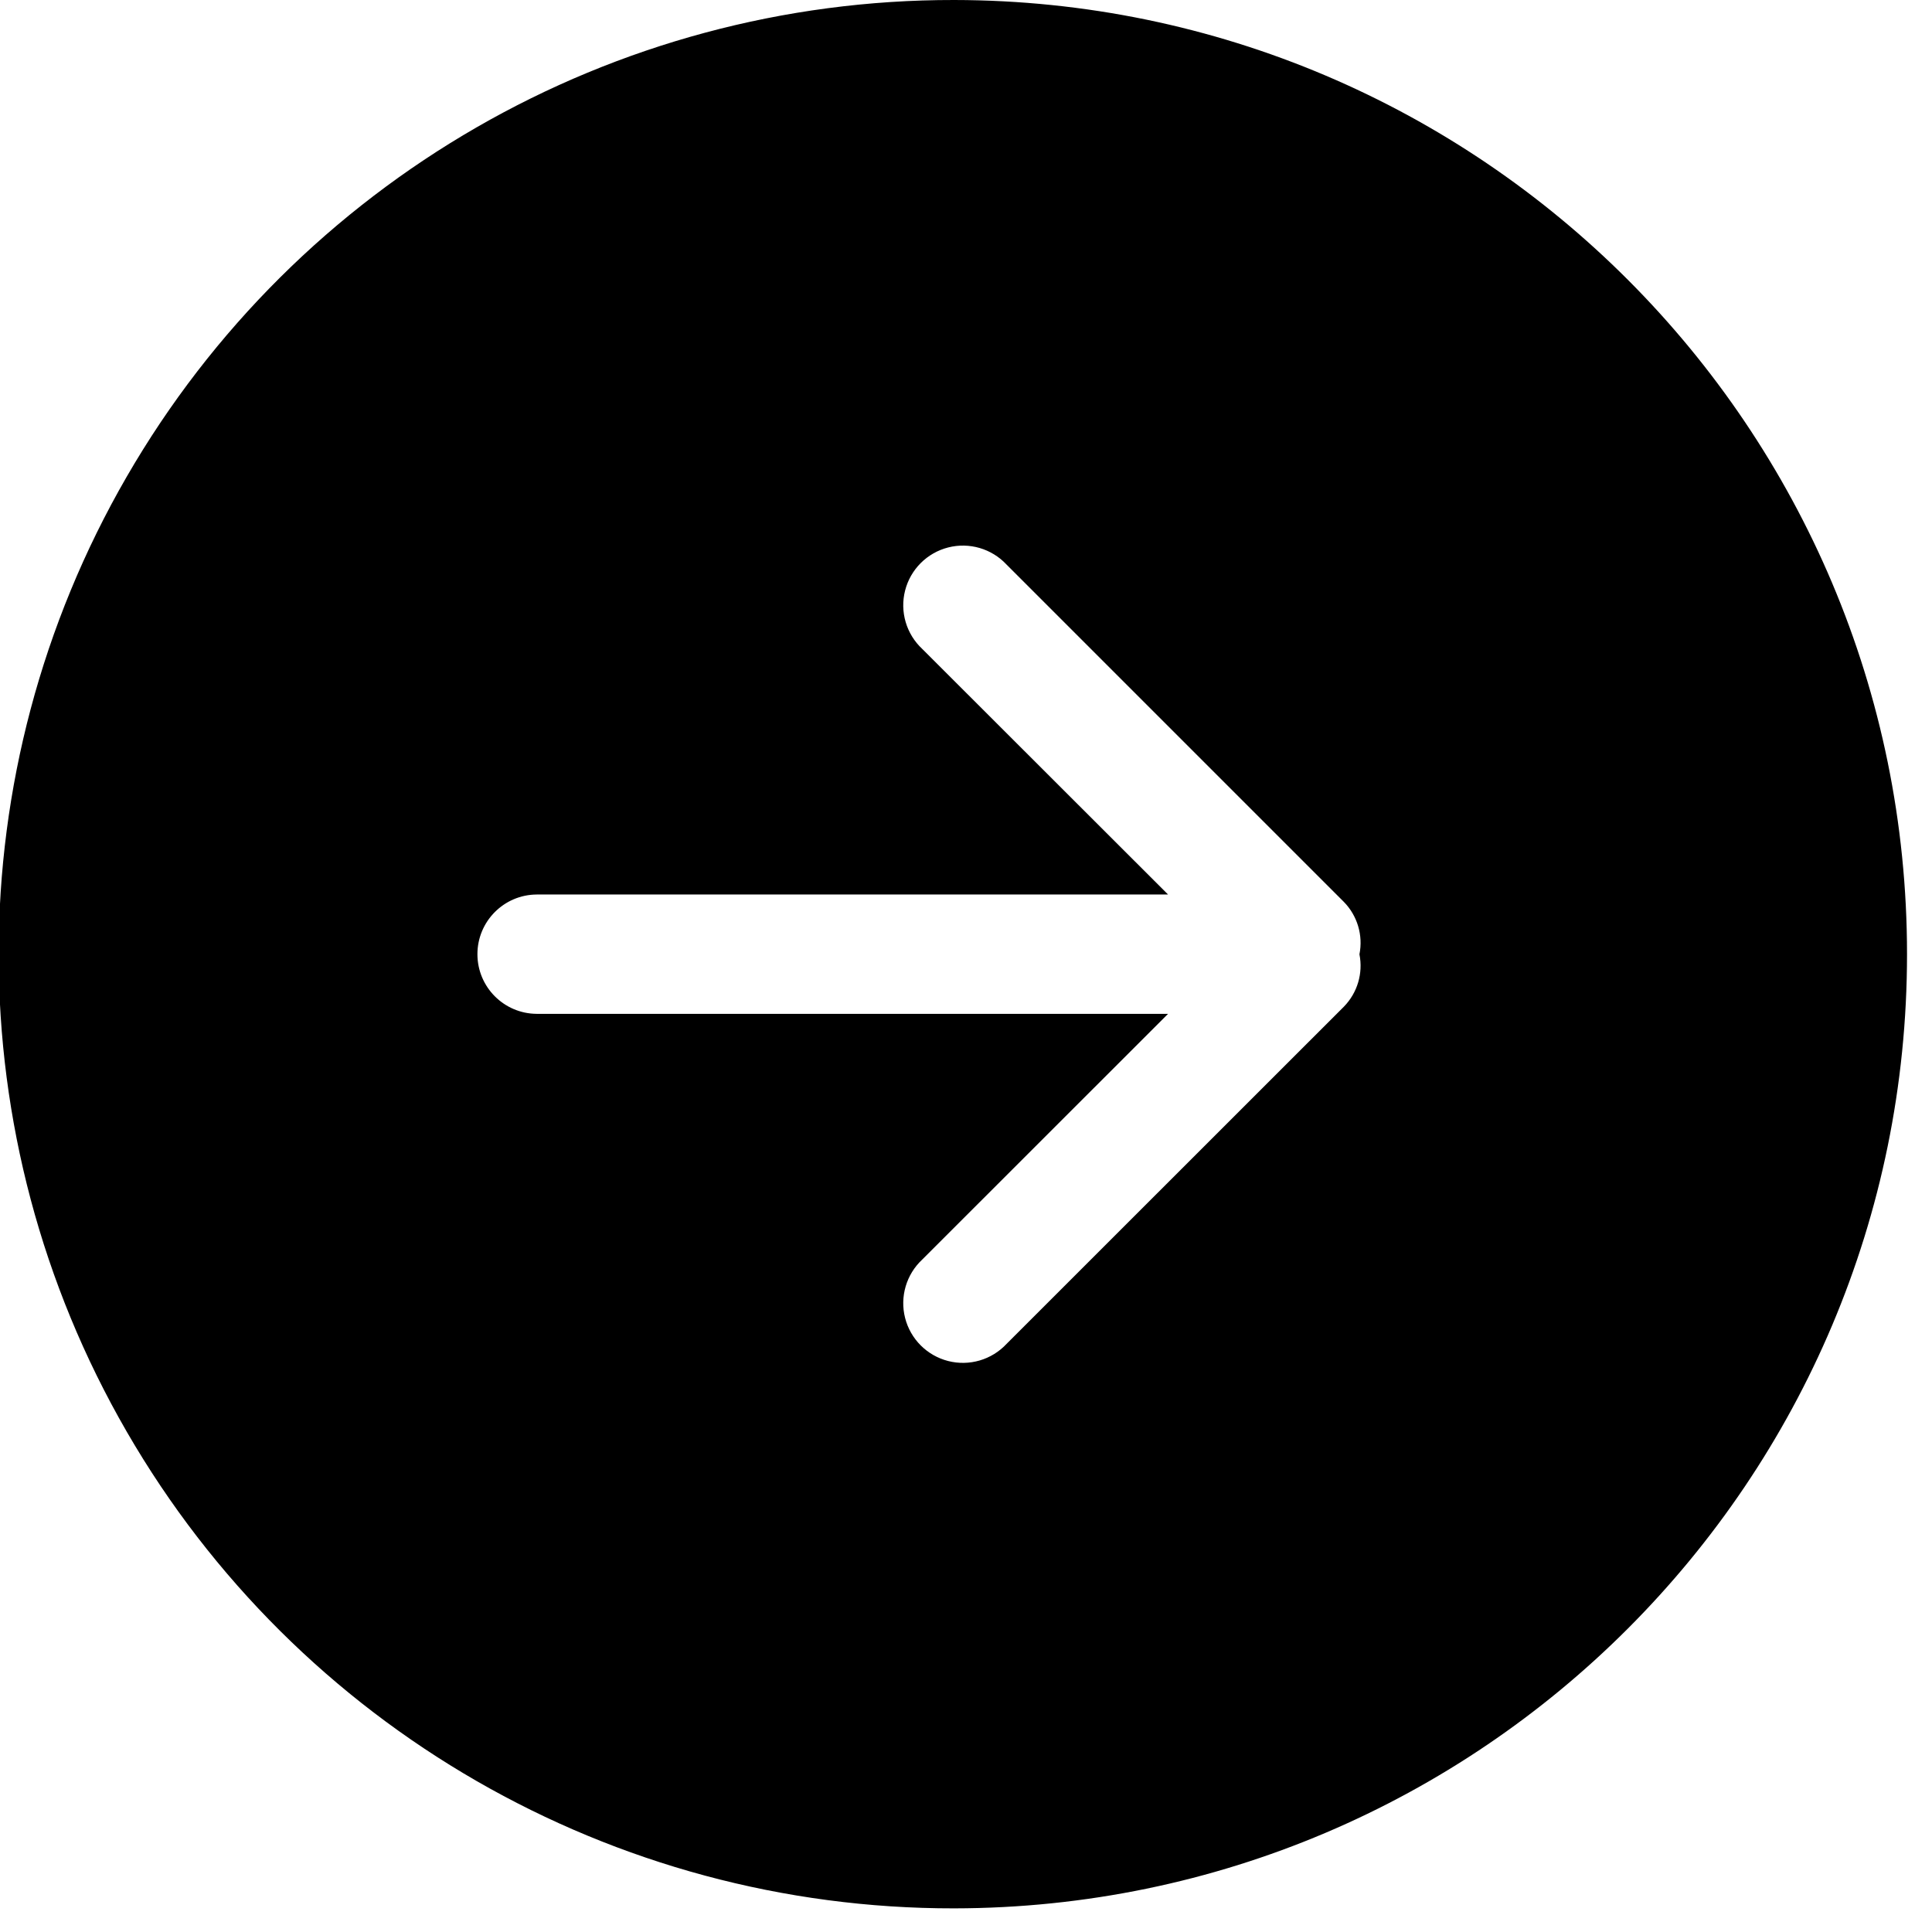
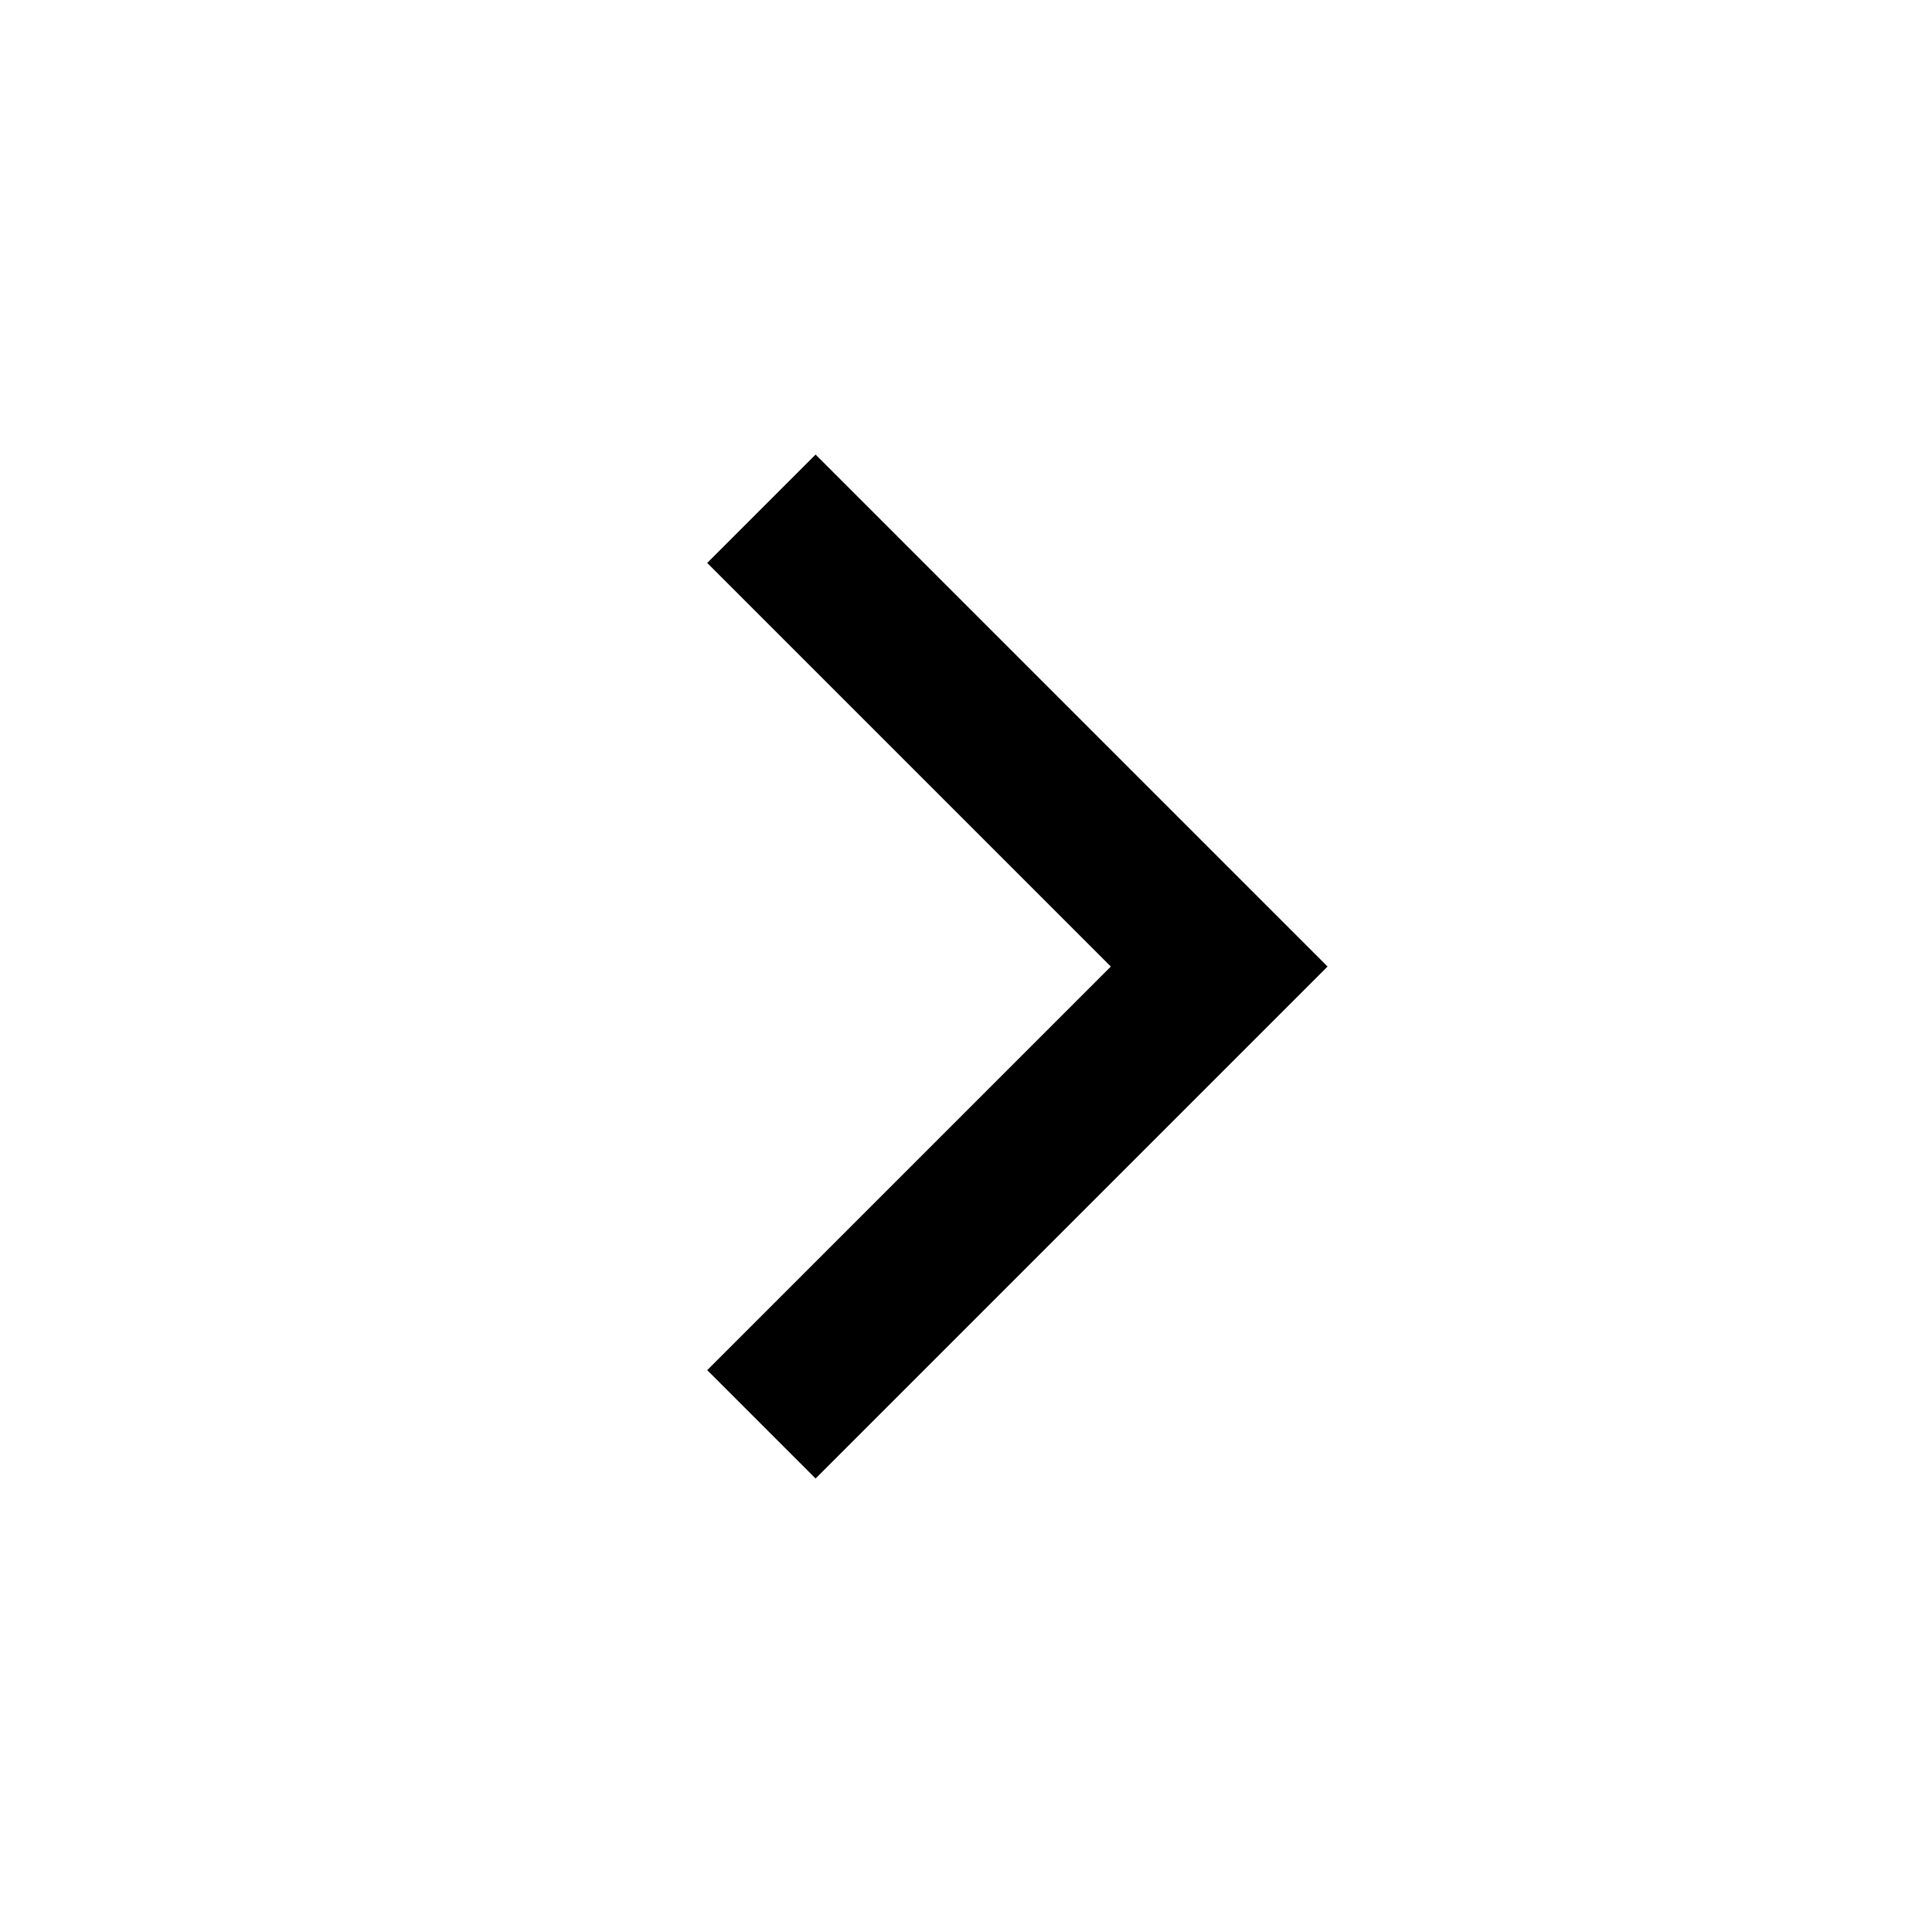
- <svg xmlns="http://www.w3.org/2000/svg" t="1512446818133" class="icon" style="" viewBox="0 0 1024 1024" version="1.1" p-id="2419" width="128" height="128">
+ <svg xmlns="http://www.w3.org/2000/svg" t="1513134354895" class="icon" style="" viewBox="0 0 1024 1024" version="1.1" p-id="3792" width="128" height="128">
  <defs>
    <style type="text/css" />
  </defs>
-   <path d="M505.736 0a505.736 505.736 0 1 0 0 1011.471A505.736 505.736 0 0 0 505.736 0z m206.607 533.504l-178.839 178.778a31.624 31.624 0 1 1-44.695-44.695l130.289-130.229H284.491a31.624 31.624 0 0 1 0-63.247h334.607L488.809 343.944a31.624 31.624 0 1 1 44.695-44.695l178.778 178.778a31.021 31.021 0 0 1 8.252 27.768 31.021 31.021 0 0 1-8.252 27.768z" p-id="2420" />
+   <path d="M432.276 240.938l-57.431 57.431 213.92 213.92-213.92 213.92 57.431 57.431 271.351-271.351z" p-id="3793" />
</svg>
